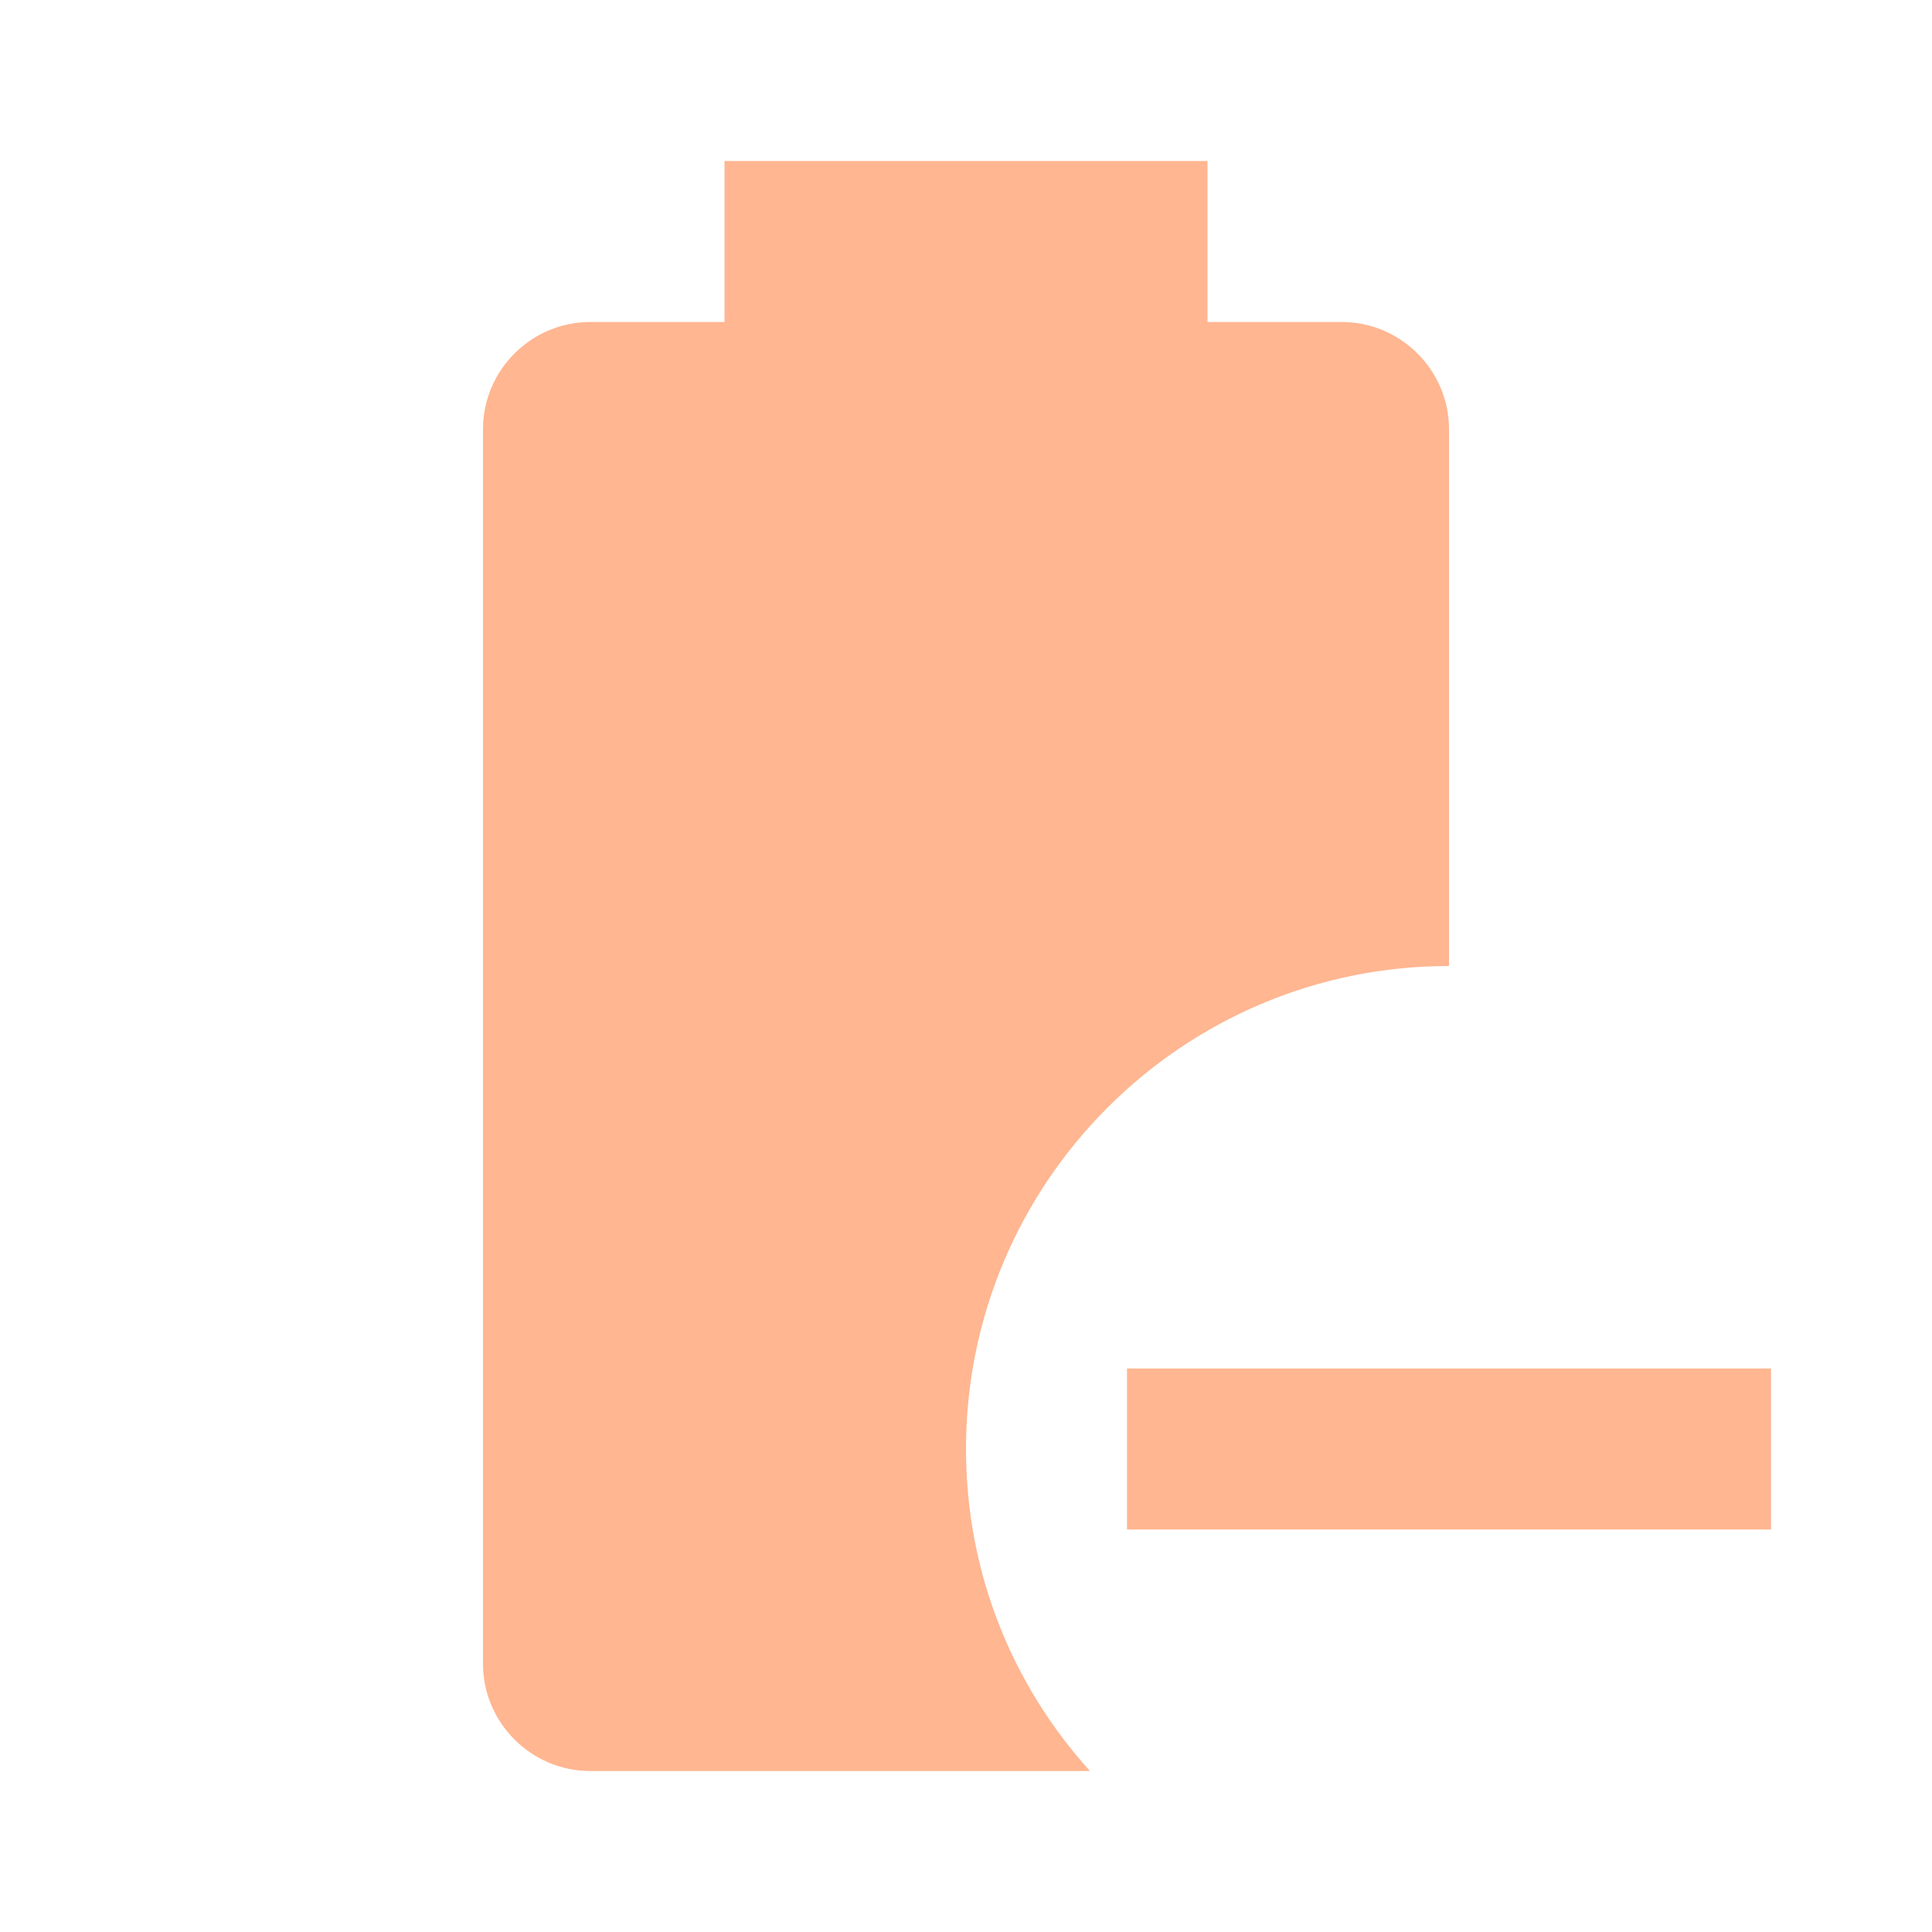
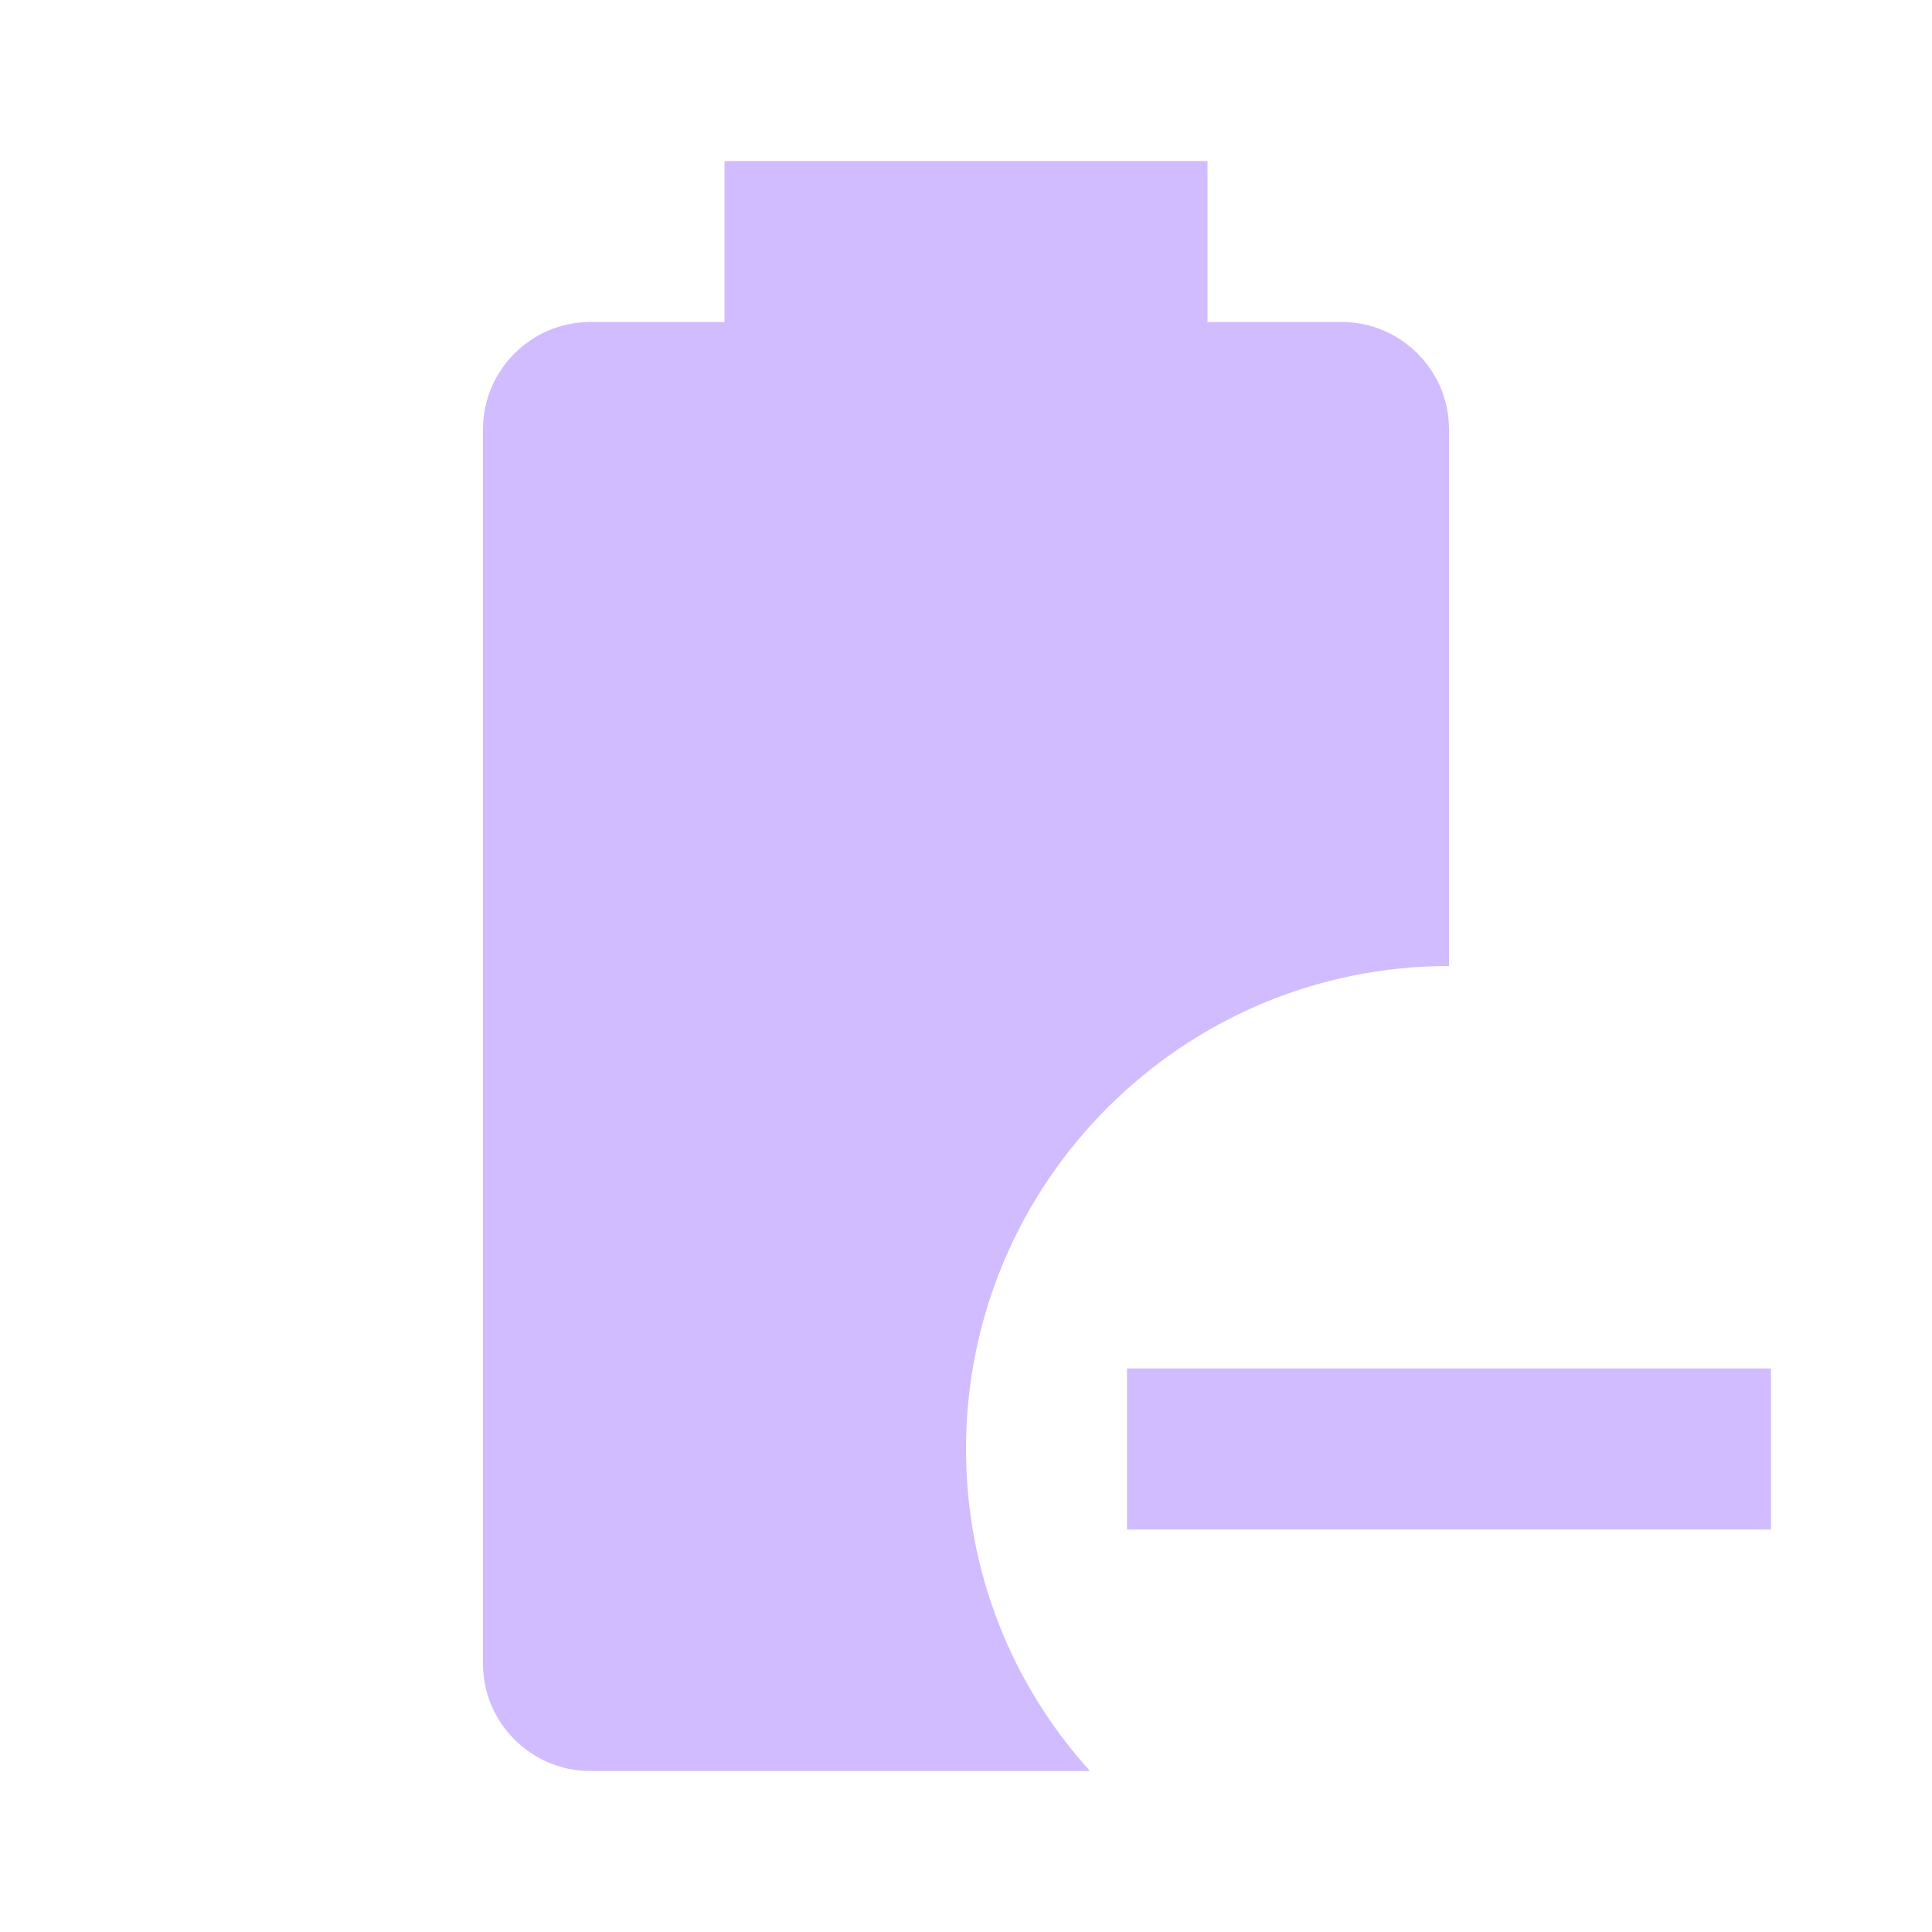
- <svg xmlns="http://www.w3.org/2000/svg" fill="#FFB691" preserveAspectRatio="xMidYMid meet" id="mdi-battery-minus" viewBox="0 0 24 24">
+ <svg xmlns="http://www.w3.org/2000/svg" fill="#D0BCFF" preserveAspectRatio="xMidYMid meet" id="mdi-battery-minus" viewBox="0 0 24 24">
  <path d="M13.54 22H7.33C6.6 22 6 21.4 6 20.67V5.33C6 4.6 6.6 4 7.33 4H9V2H15V4H16.67C17.4 4 18 4.6 18 5.33V12C14.69 12 12 14.69 12 18C12 19.54 12.58 20.94 13.54 22M22 17V19H14V17H22Z" />
</svg>
